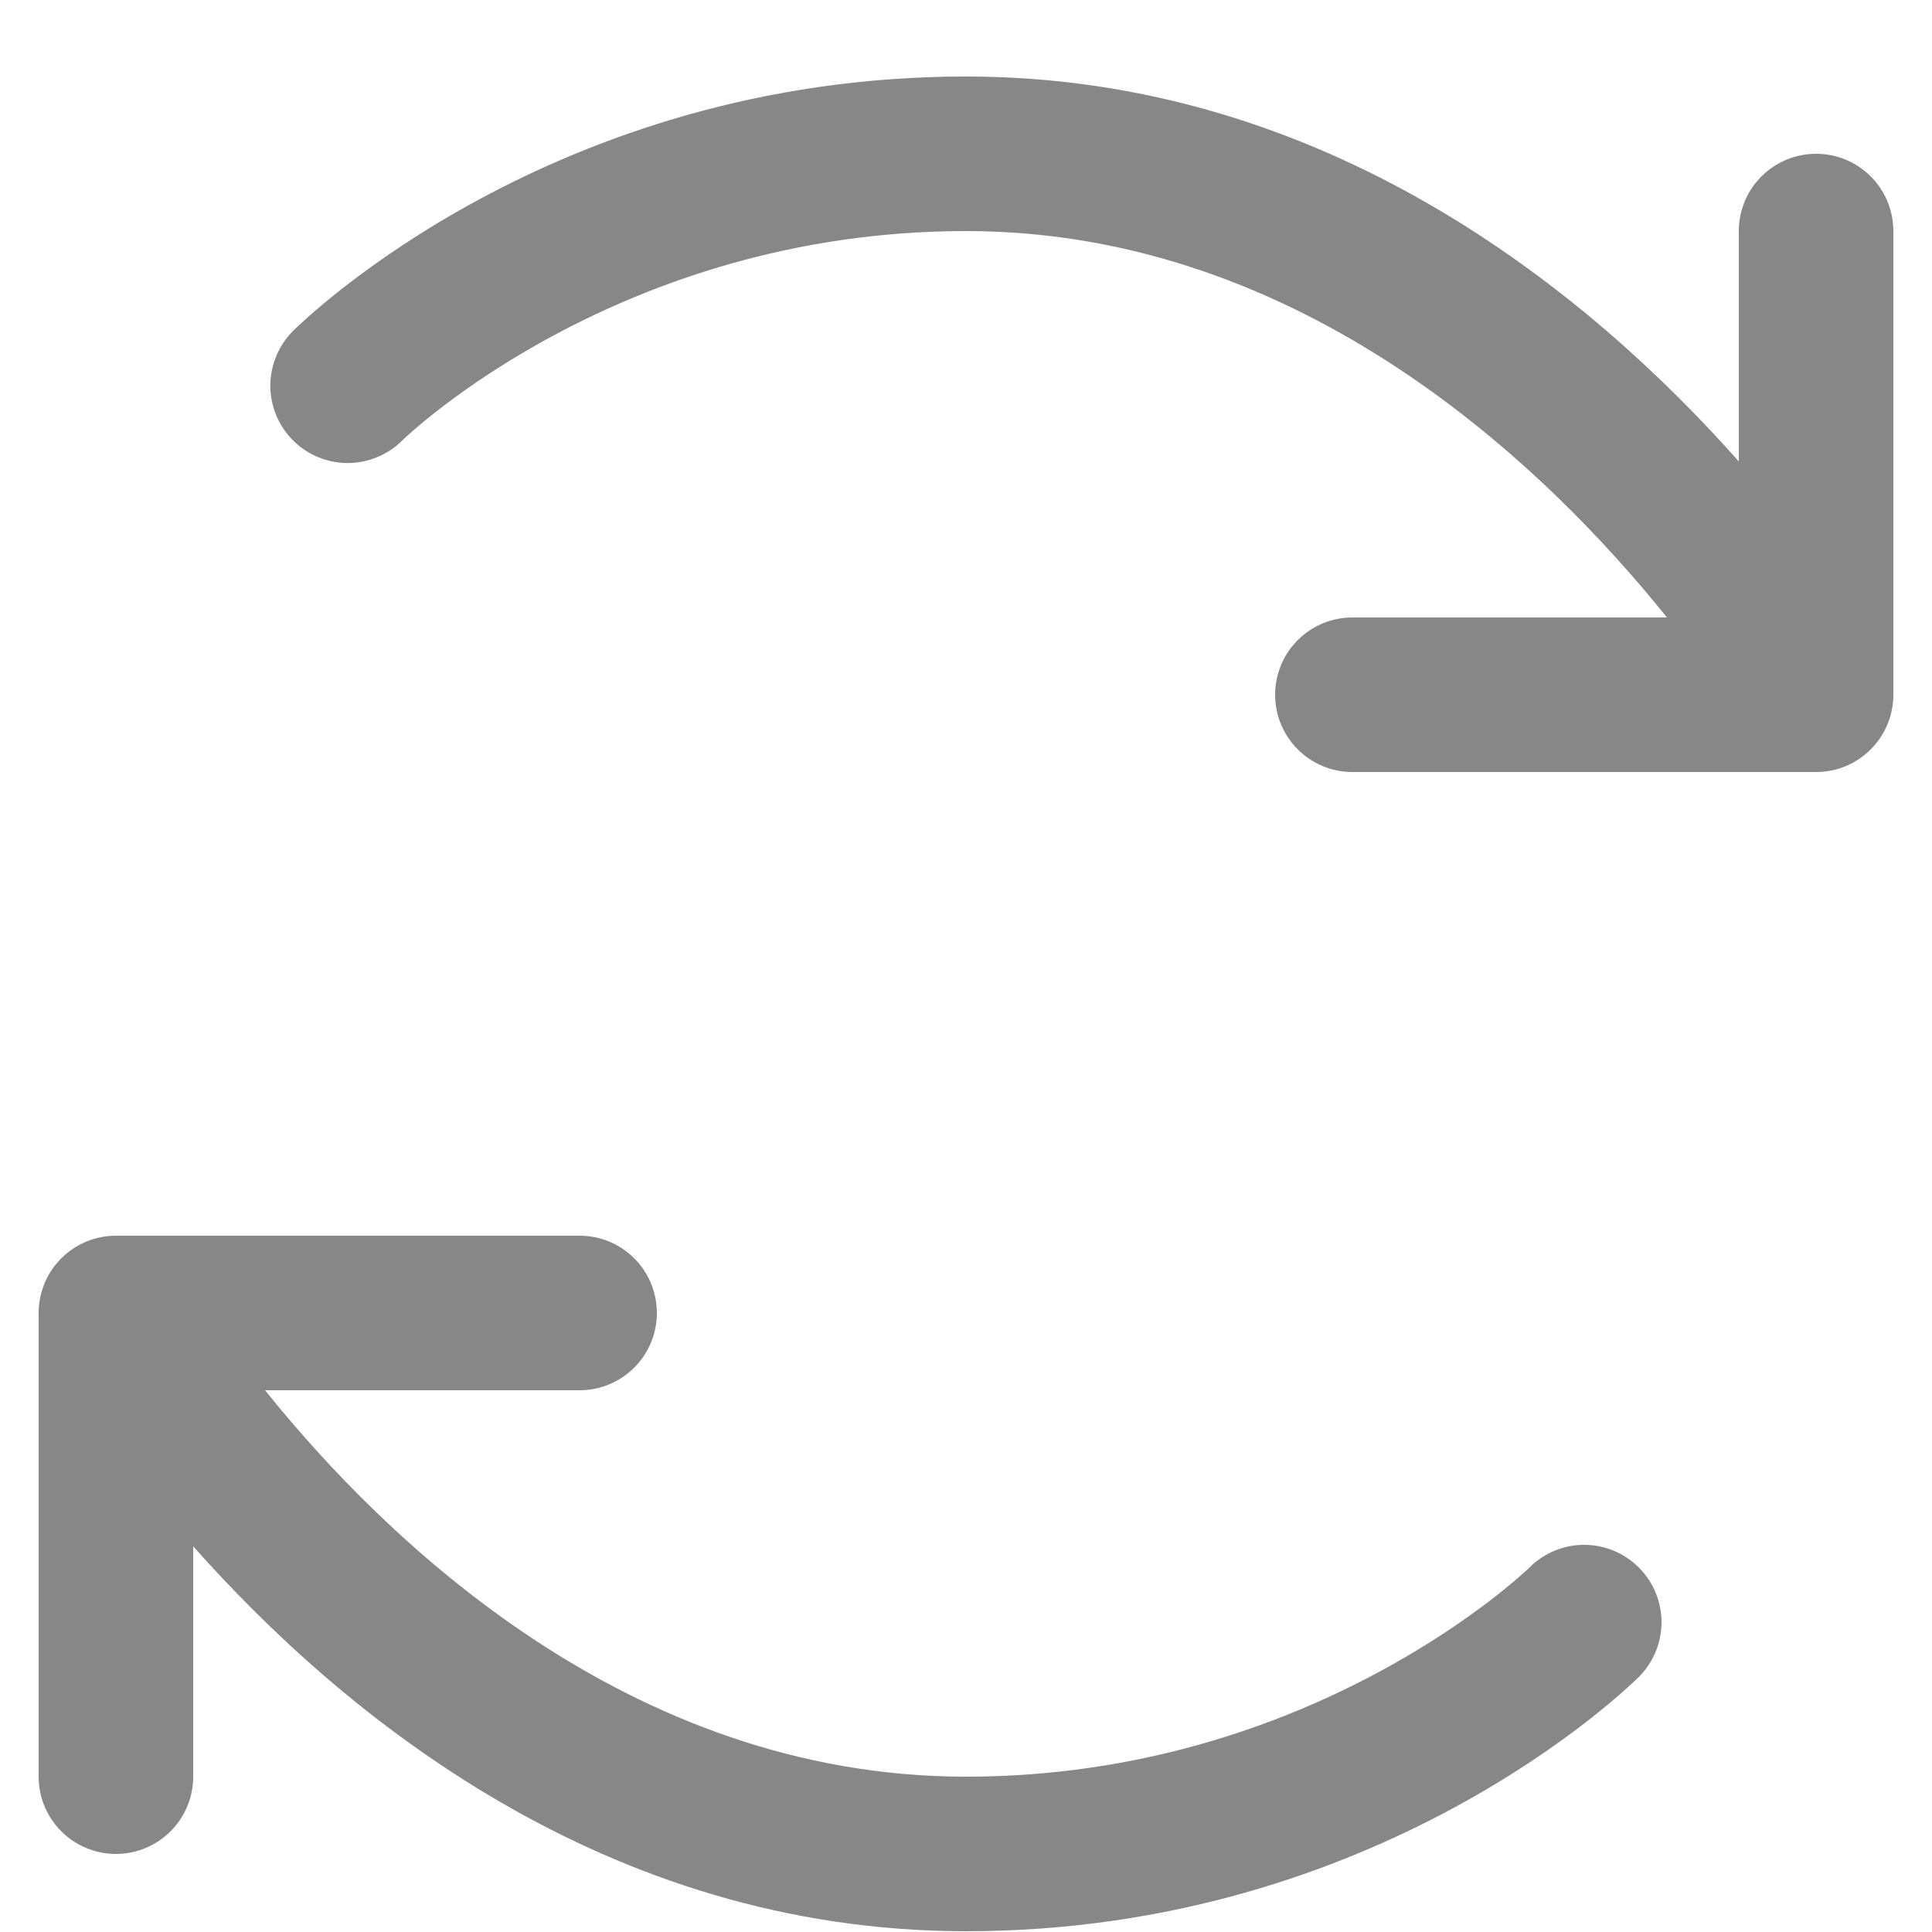
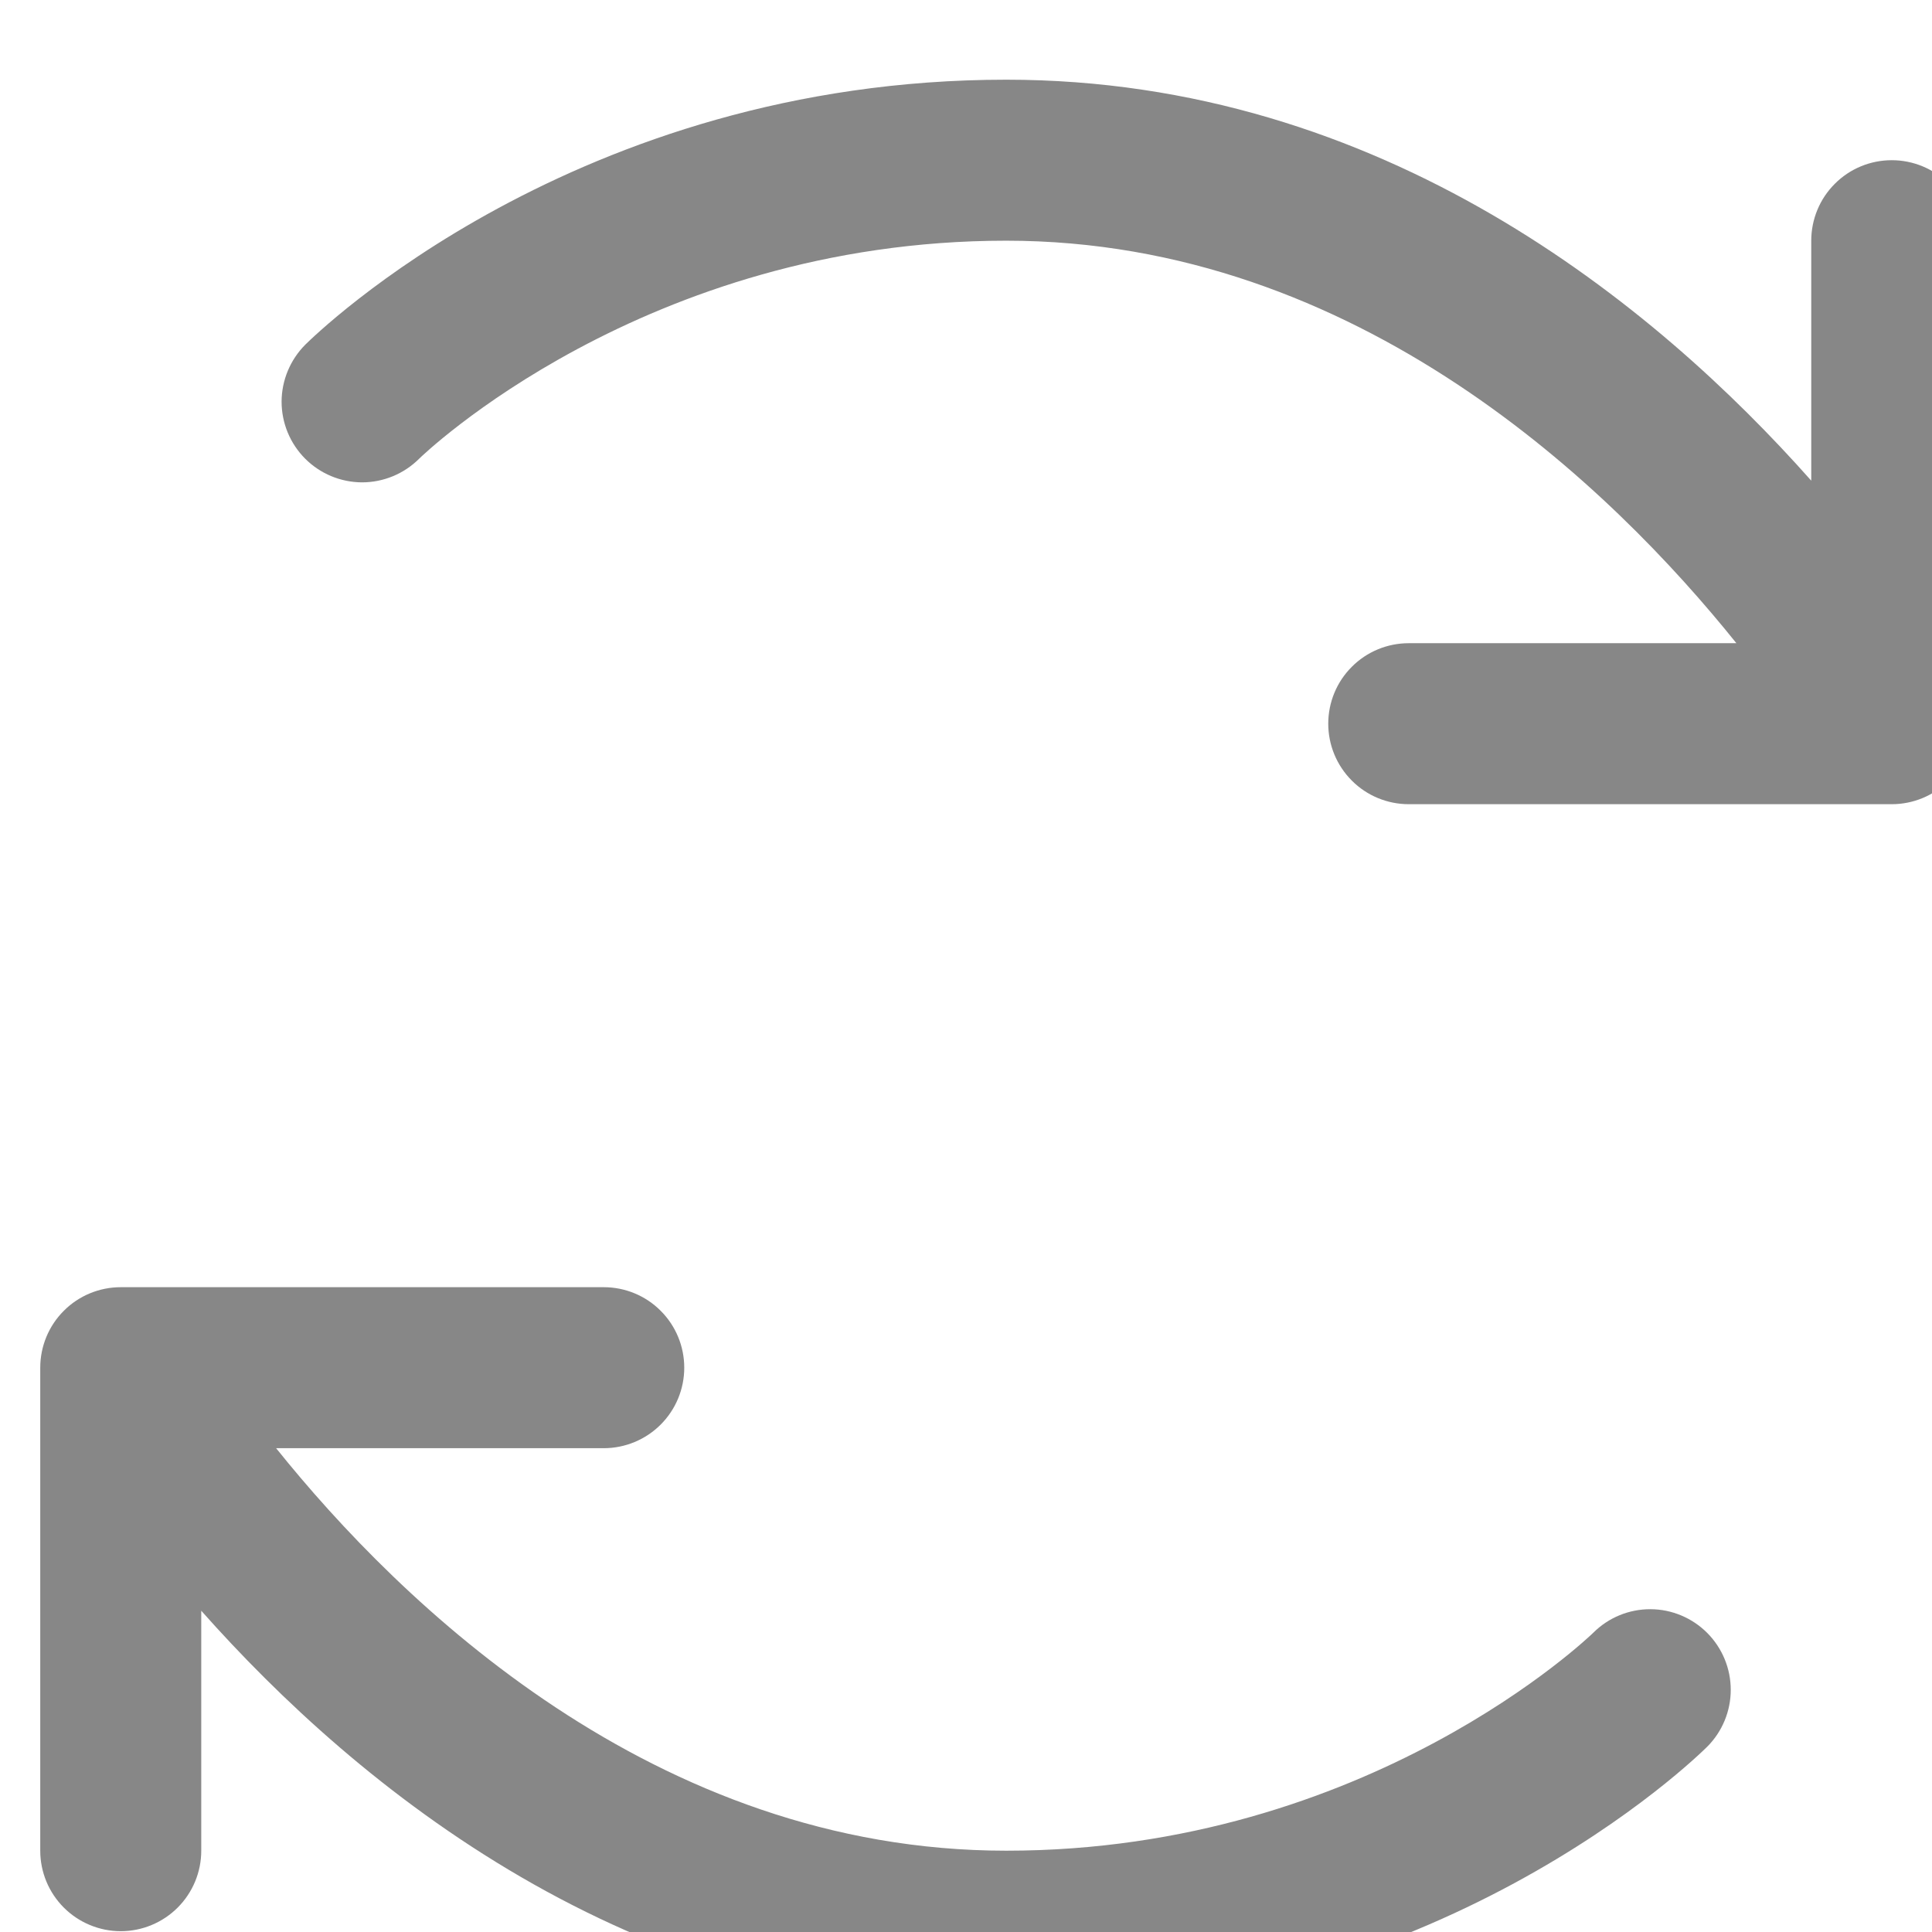
- <svg xmlns="http://www.w3.org/2000/svg" width="25" height="25" viewBox="0 0 25 25" fill="none">
+ <svg xmlns="http://www.w3.org/2000/svg" viewBox="0 0 24 24" fill="currentColor">
  <path d="M21.209 20.286C21.395 20.474 21.5 20.727 21.5 20.992C21.5 21.256 21.395 21.51 21.209 21.697C21.073 21.831 17.852 24.99 12.5 24.99C7.826 24.99 4.434 22.19 2.5 20.009V22.99C2.5 23.255 2.395 23.509 2.207 23.697C2.02 23.884 1.765 23.99 1.5 23.99C1.235 23.99 0.98 23.884 0.793 23.697C0.605 23.509 0.5 23.255 0.5 22.99V16.99C0.5 16.725 0.605 16.47 0.793 16.283C0.98 16.095 1.235 15.99 1.5 15.99H7.5C7.765 15.99 8.02 16.095 8.207 16.283C8.395 16.47 8.5 16.725 8.5 16.99C8.5 17.255 8.395 17.509 8.207 17.697C8.02 17.884 7.765 17.99 7.5 17.99H3.43C4.97 19.909 8.125 22.99 12.5 22.99C17 22.99 19.767 20.307 19.795 20.28C19.983 20.093 20.238 19.989 20.503 19.99C20.768 19.991 21.022 20.098 21.209 20.286ZM23.5 1.99C23.235 1.99 22.98 2.095 22.793 2.283C22.605 2.47 22.5 2.725 22.5 2.99V5.971C20.566 3.79 17.174 0.99 12.5 0.99C7.147 0.99 3.928 4.149 3.792 4.282C3.605 4.47 3.499 4.724 3.498 4.989C3.498 5.255 3.603 5.509 3.79 5.697C3.977 5.885 4.232 5.991 4.497 5.992C4.762 5.992 5.017 5.887 5.205 5.7C5.232 5.672 8 2.99 12.5 2.99C16.875 2.99 20.03 6.071 21.57 7.99H17.5C17.235 7.99 16.98 8.095 16.793 8.283C16.605 8.47 16.5 8.725 16.5 8.99C16.5 9.255 16.605 9.509 16.793 9.697C16.98 9.885 17.235 9.99 17.5 9.99H23.5C23.765 9.99 24.02 9.885 24.207 9.697C24.395 9.509 24.5 9.255 24.5 8.99V2.99C24.5 2.725 24.395 2.47 24.207 2.283C24.02 2.095 23.765 1.99 23.5 1.99Z" fill="#878787" />
</svg>
